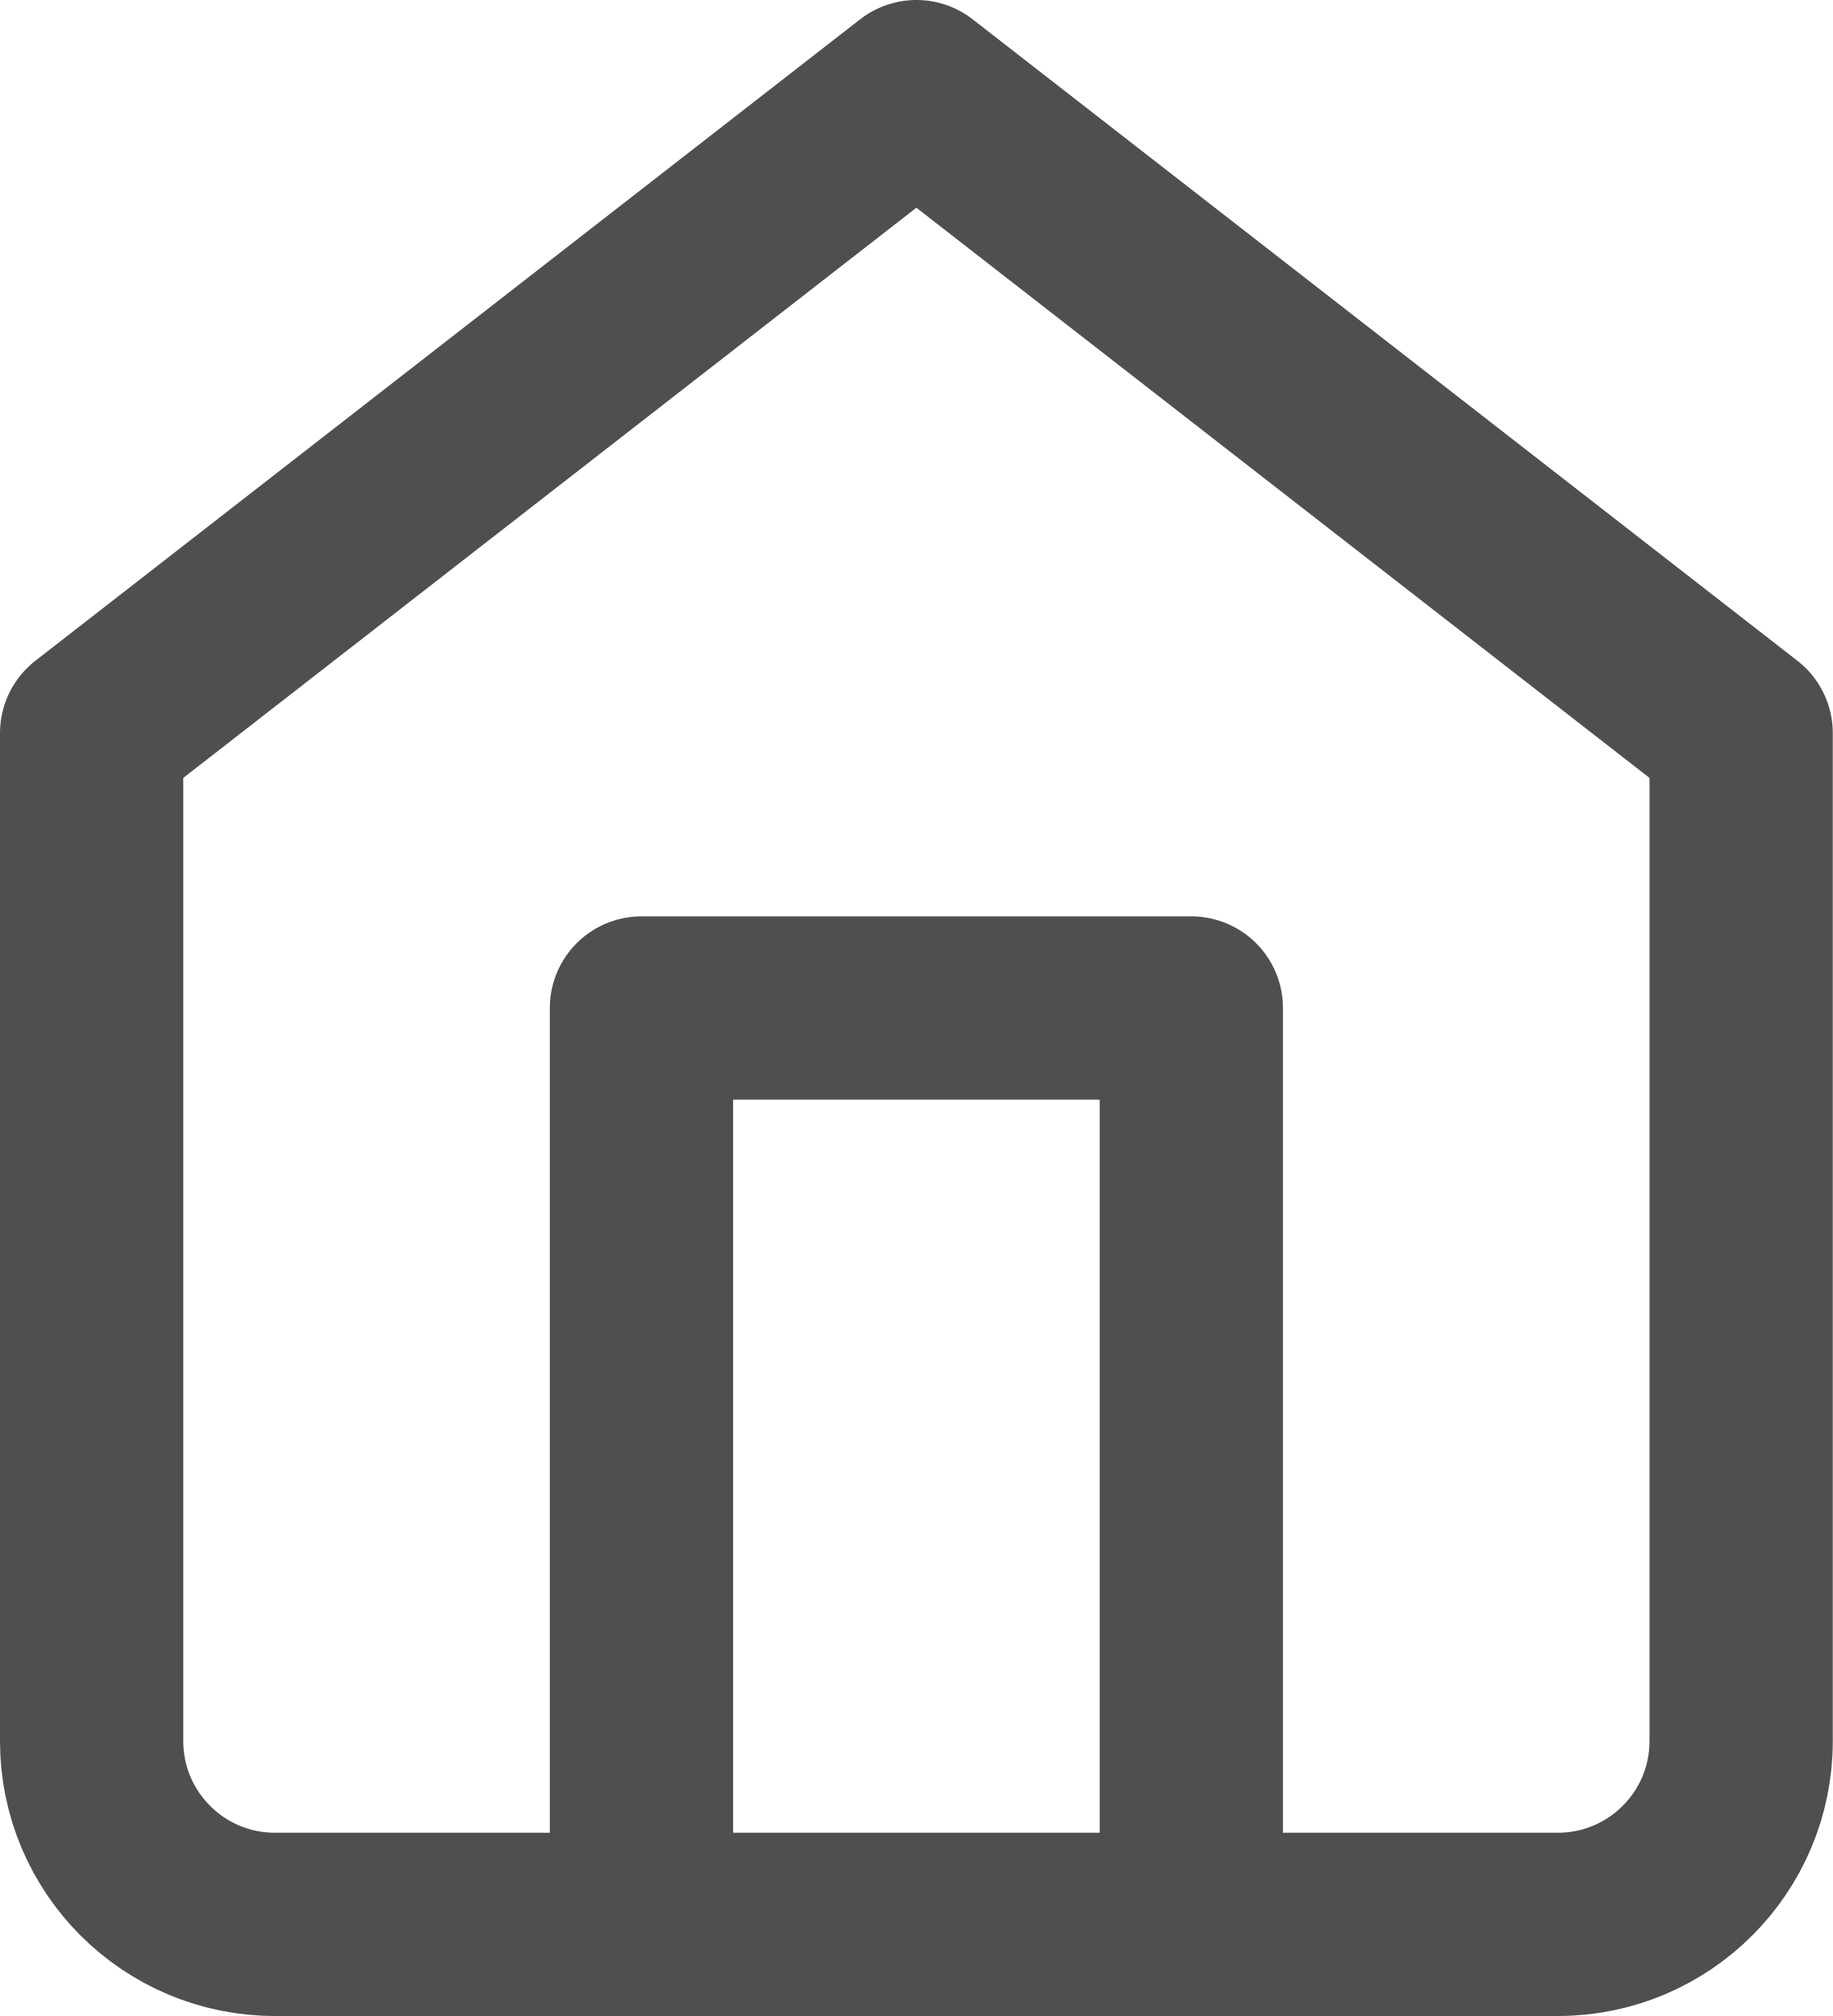
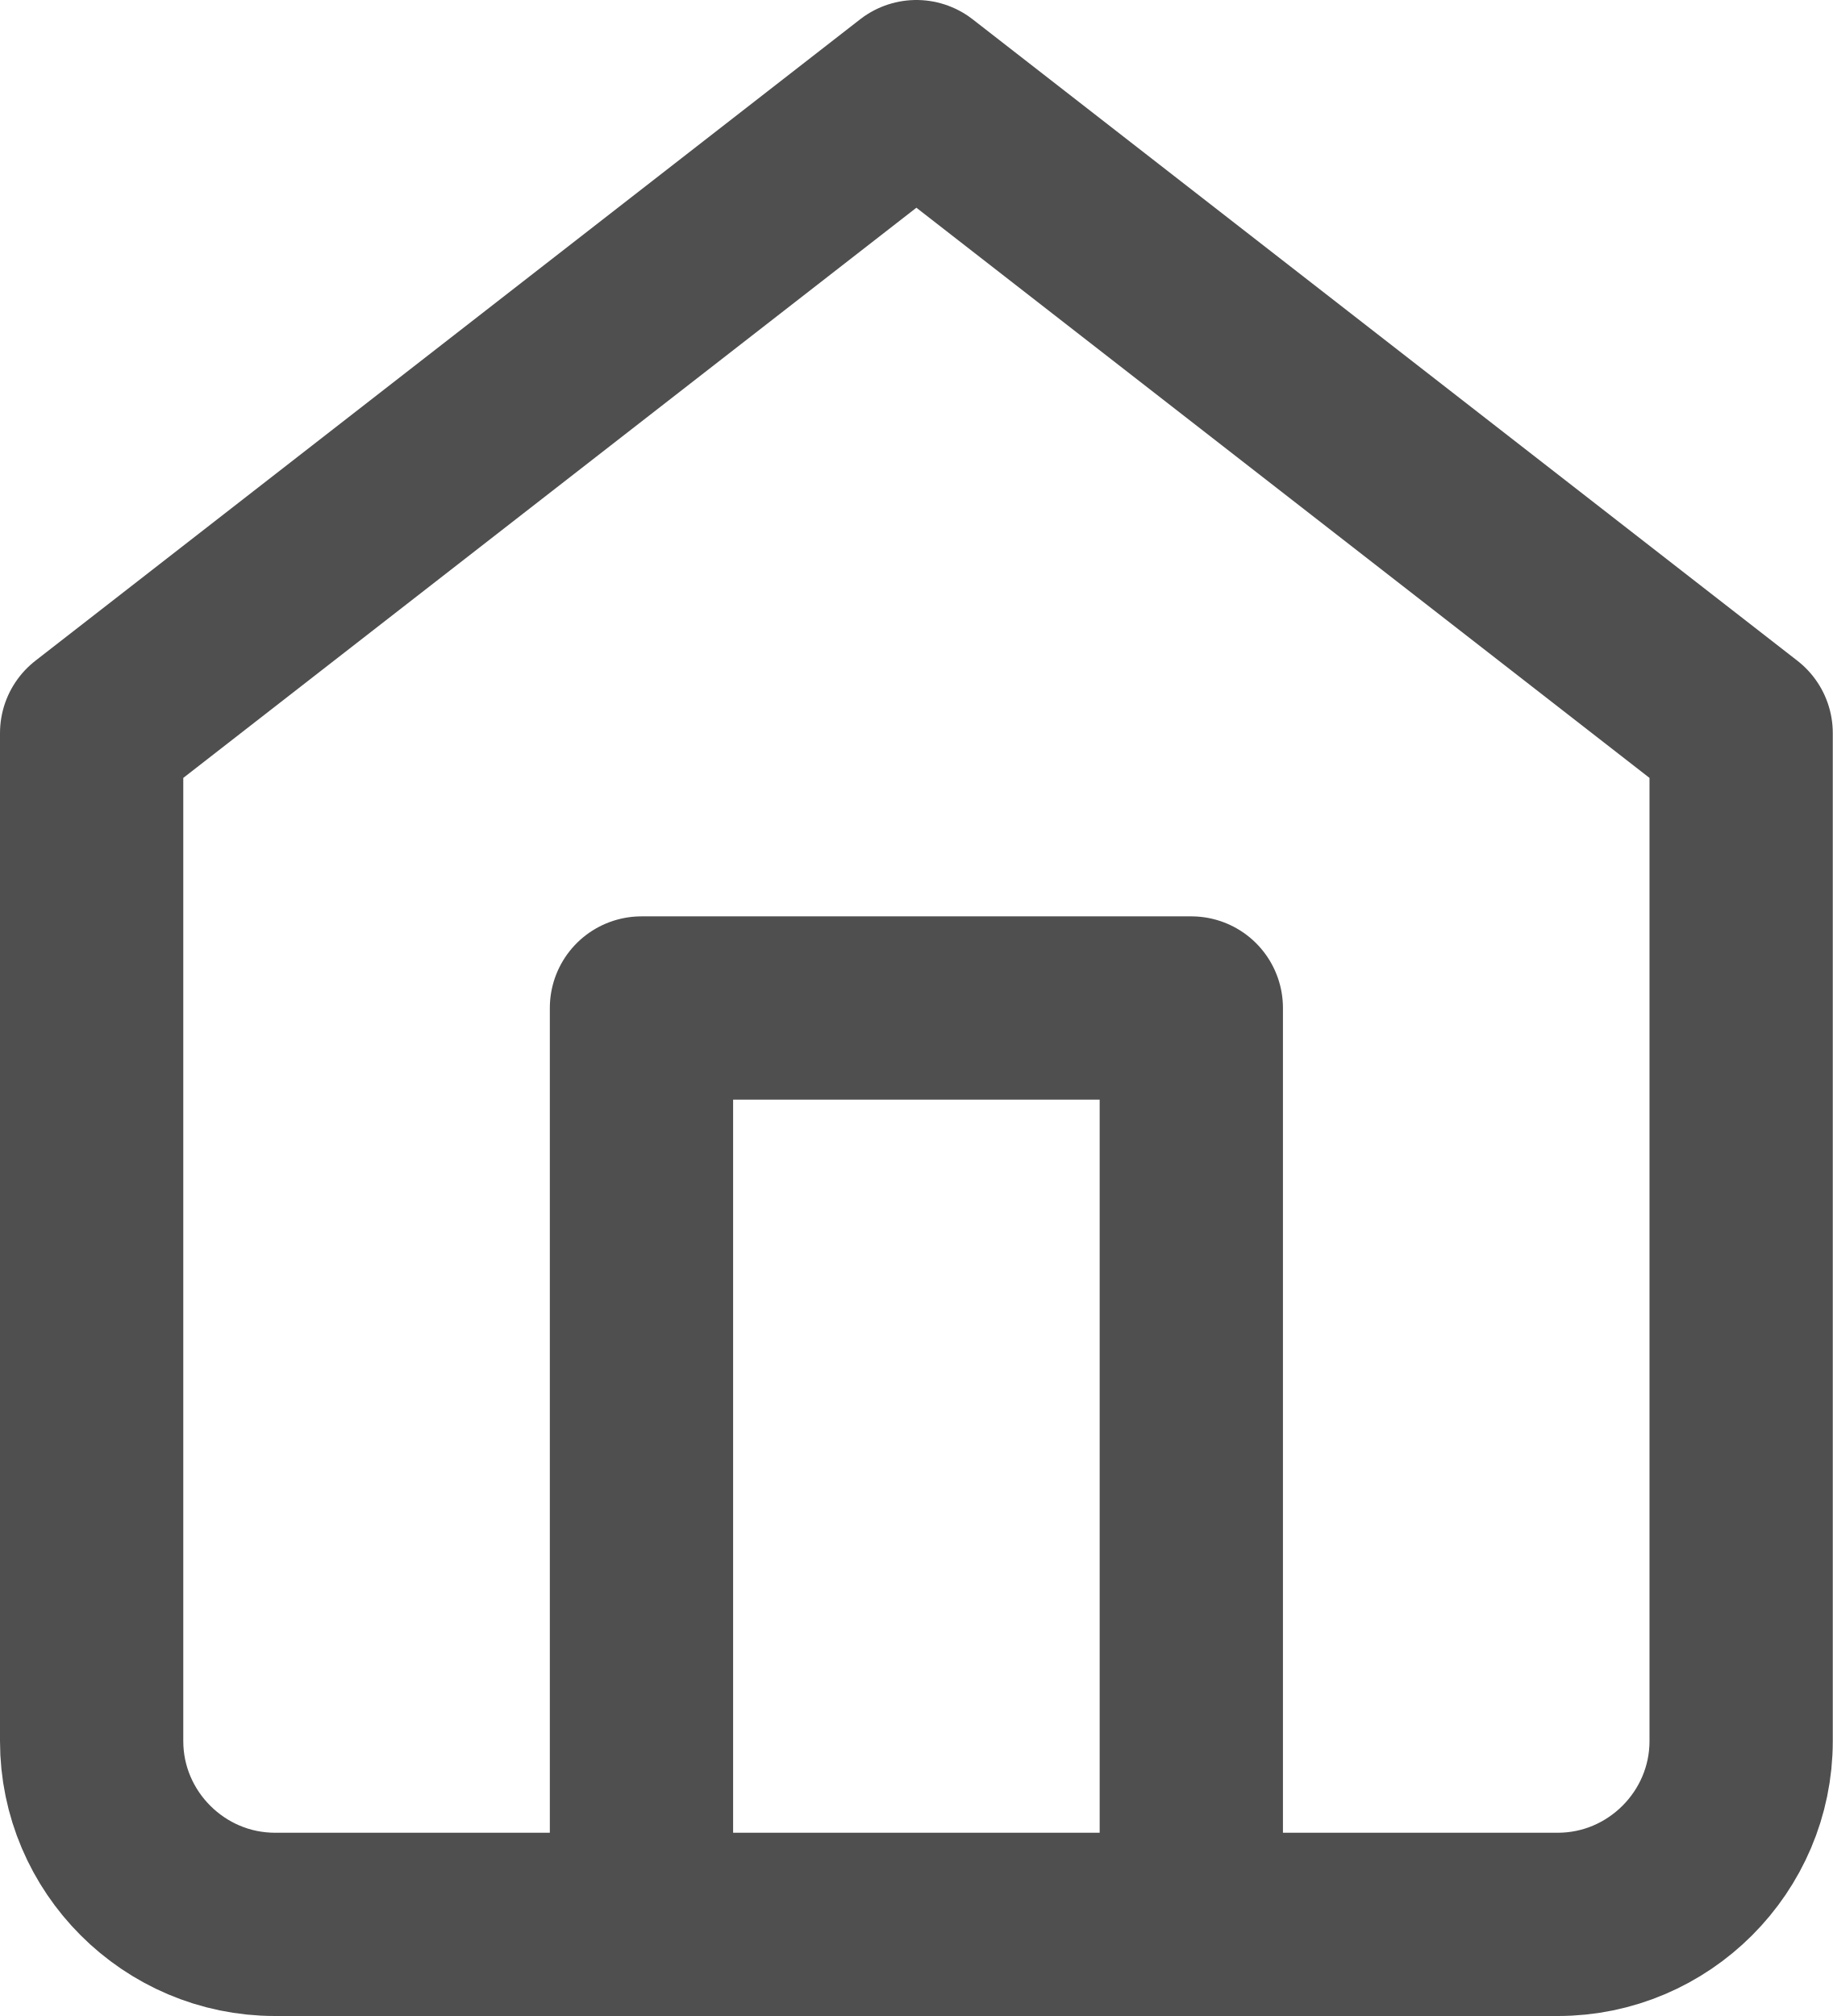
- <svg xmlns="http://www.w3.org/2000/svg" viewBox="0 0 20 22">
-   <defs>
-     <style>.cls-1{fill:none;stroke:#4f4f4f;stroke-linecap:round;stroke-linejoin:round;stroke-width:2px;}</style>
-   </defs>
-   <g id="Layer_2" data-name="Layer 2">
-     <g id="Layer_1-2" data-name="Layer 1">
-       <path class="cls-1" d="M1,8l9-7,9,7V19a2,2,0,0,1-2,2H3a2,2,0,0,1-2-2Z" />
-       <path class="cls-1" d="M7,21V11h6V21" />
+ <svg xmlns="http://www.w3.org/2000/svg" version="1.1" id="Layer_1" x="0px" y="0px" viewBox="0 0 20 22" enable-background="new 0 0 20 22" xml:space="preserve">
+   <g>
+     <g id="Layer_1-2">
+       <path fill="none" stroke="#4F4F4F" stroke-width="2" stroke-linecap="round" stroke-linejoin="round" d="M1,8l9-7l9,7v11    c0,1.1-0.9,2-2,2H3c-1.1,0-2-0.9-2-2V8z" />
+       <path fill="none" stroke="#4F4F4F" stroke-width="2" stroke-linecap="round" stroke-linejoin="round" d="M7,21V11h6v10" />
    </g>
  </g>
</svg>
